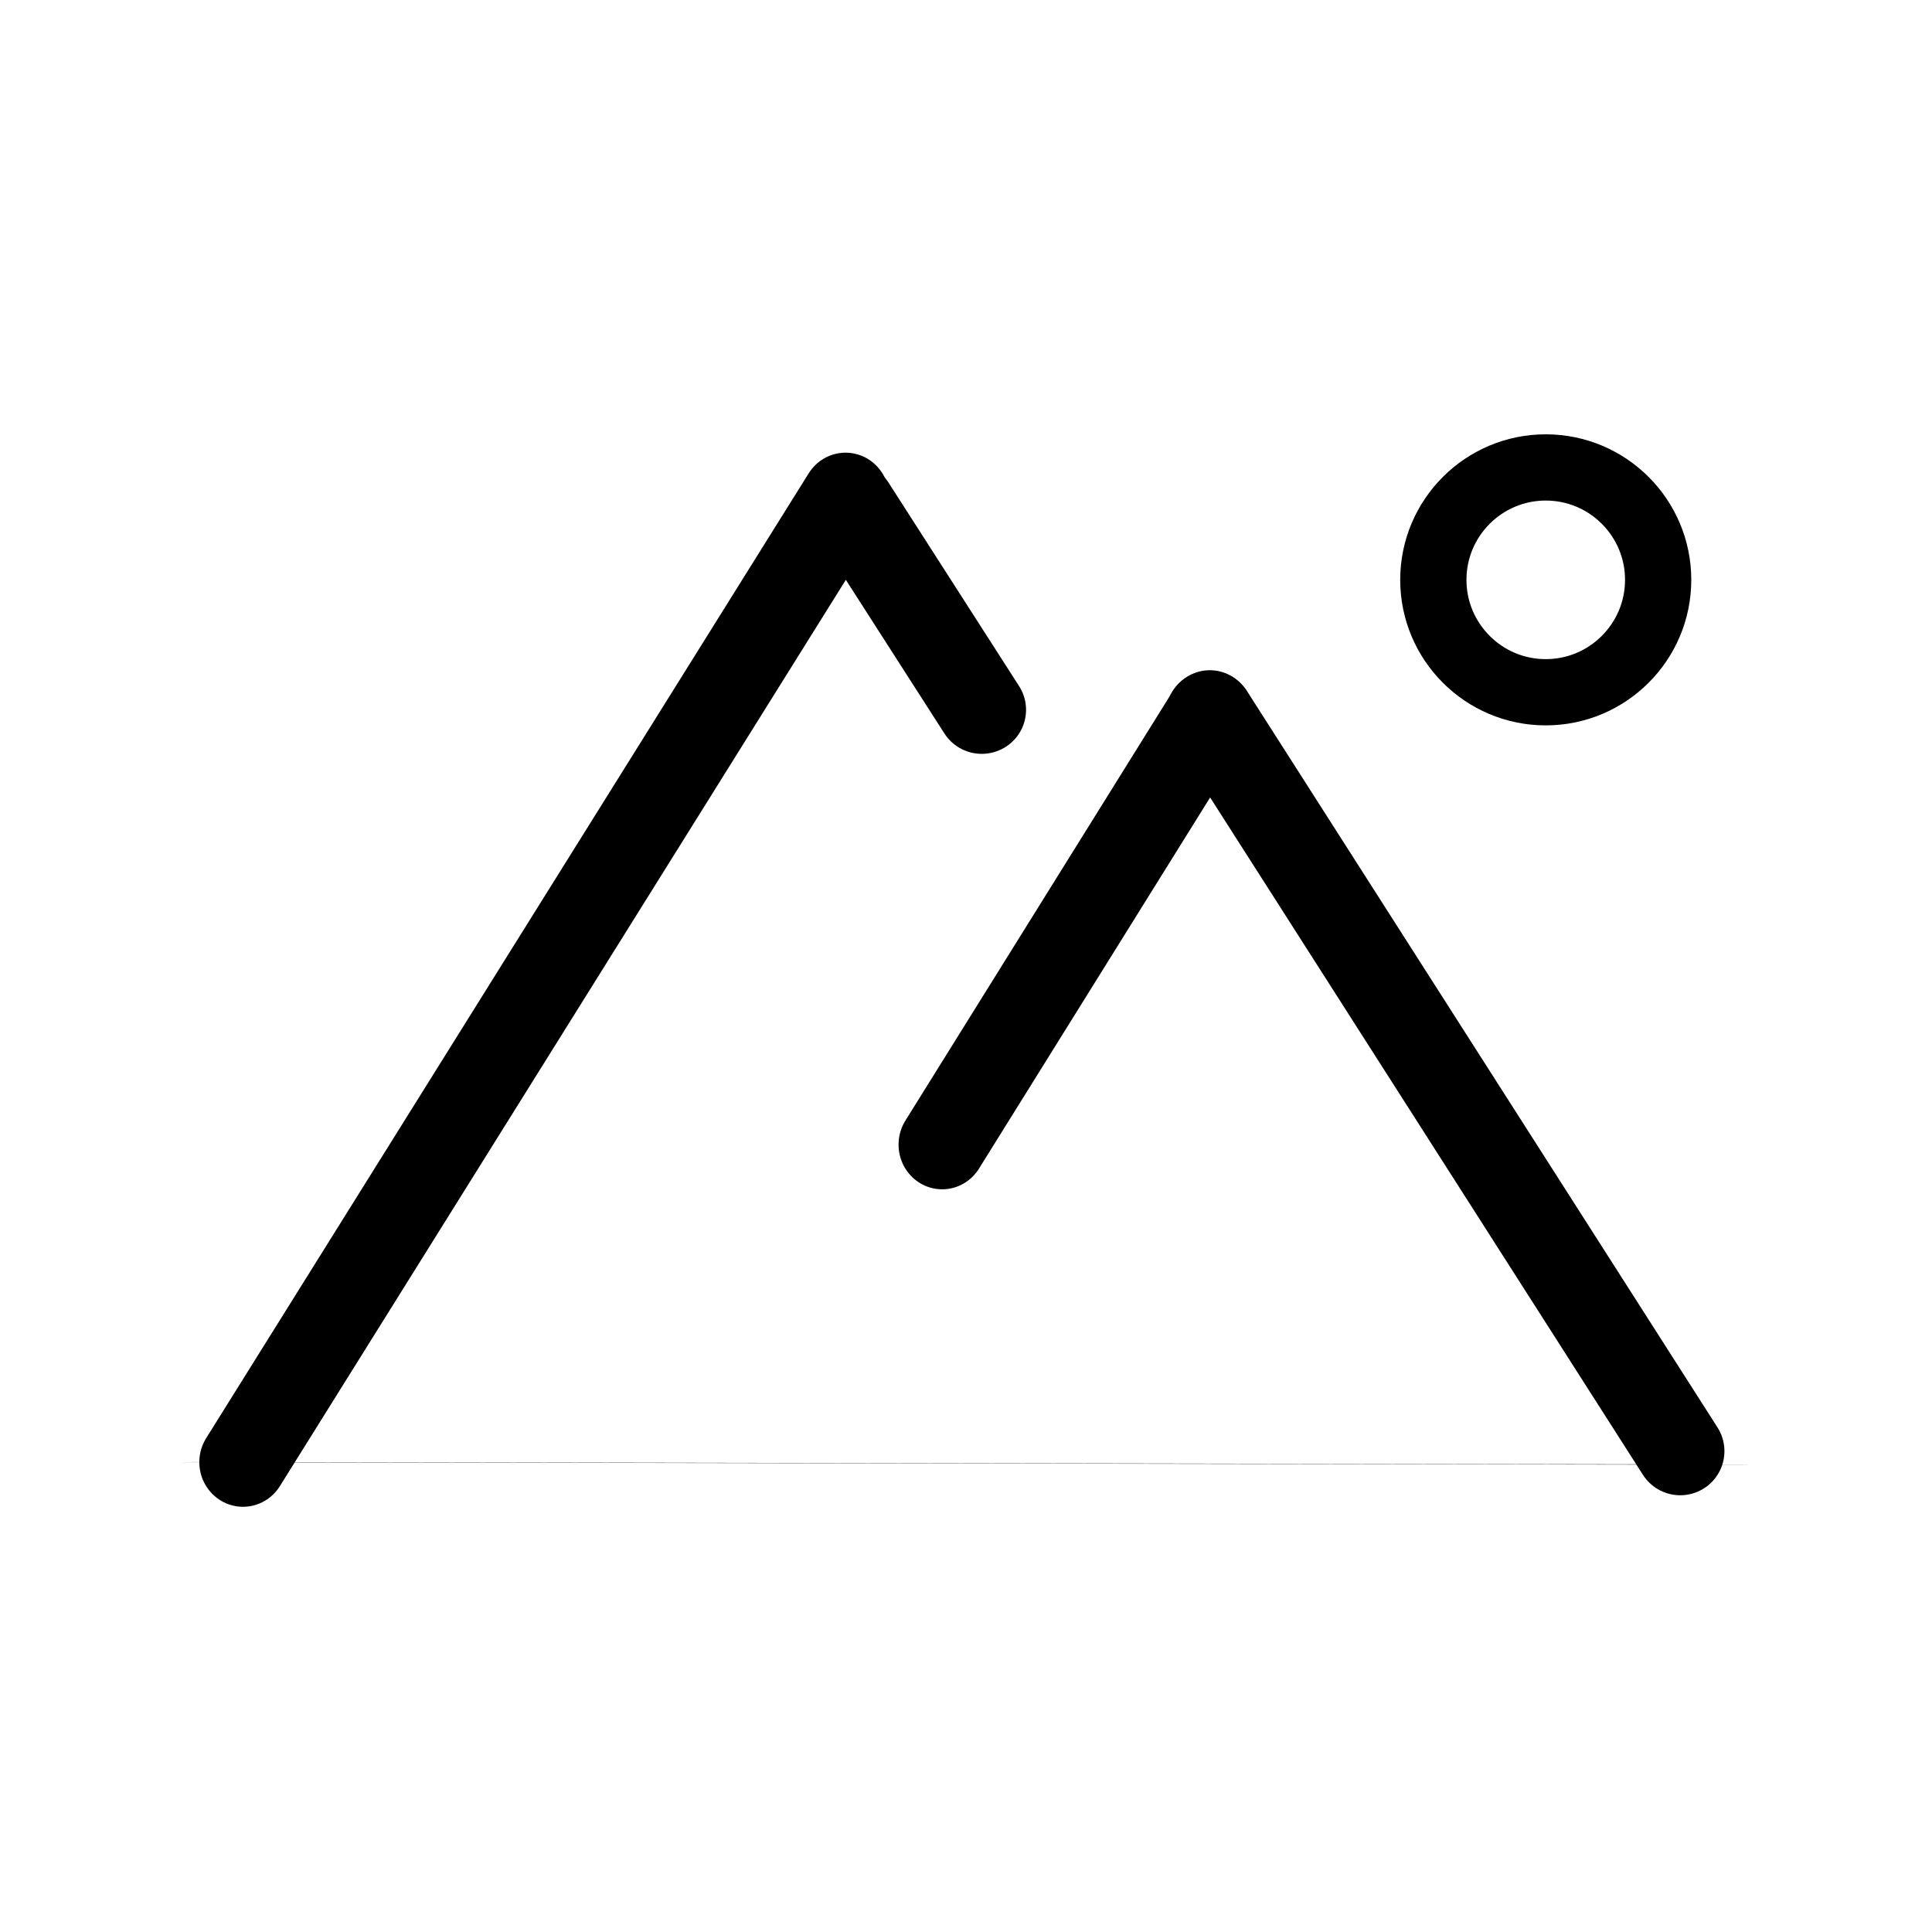
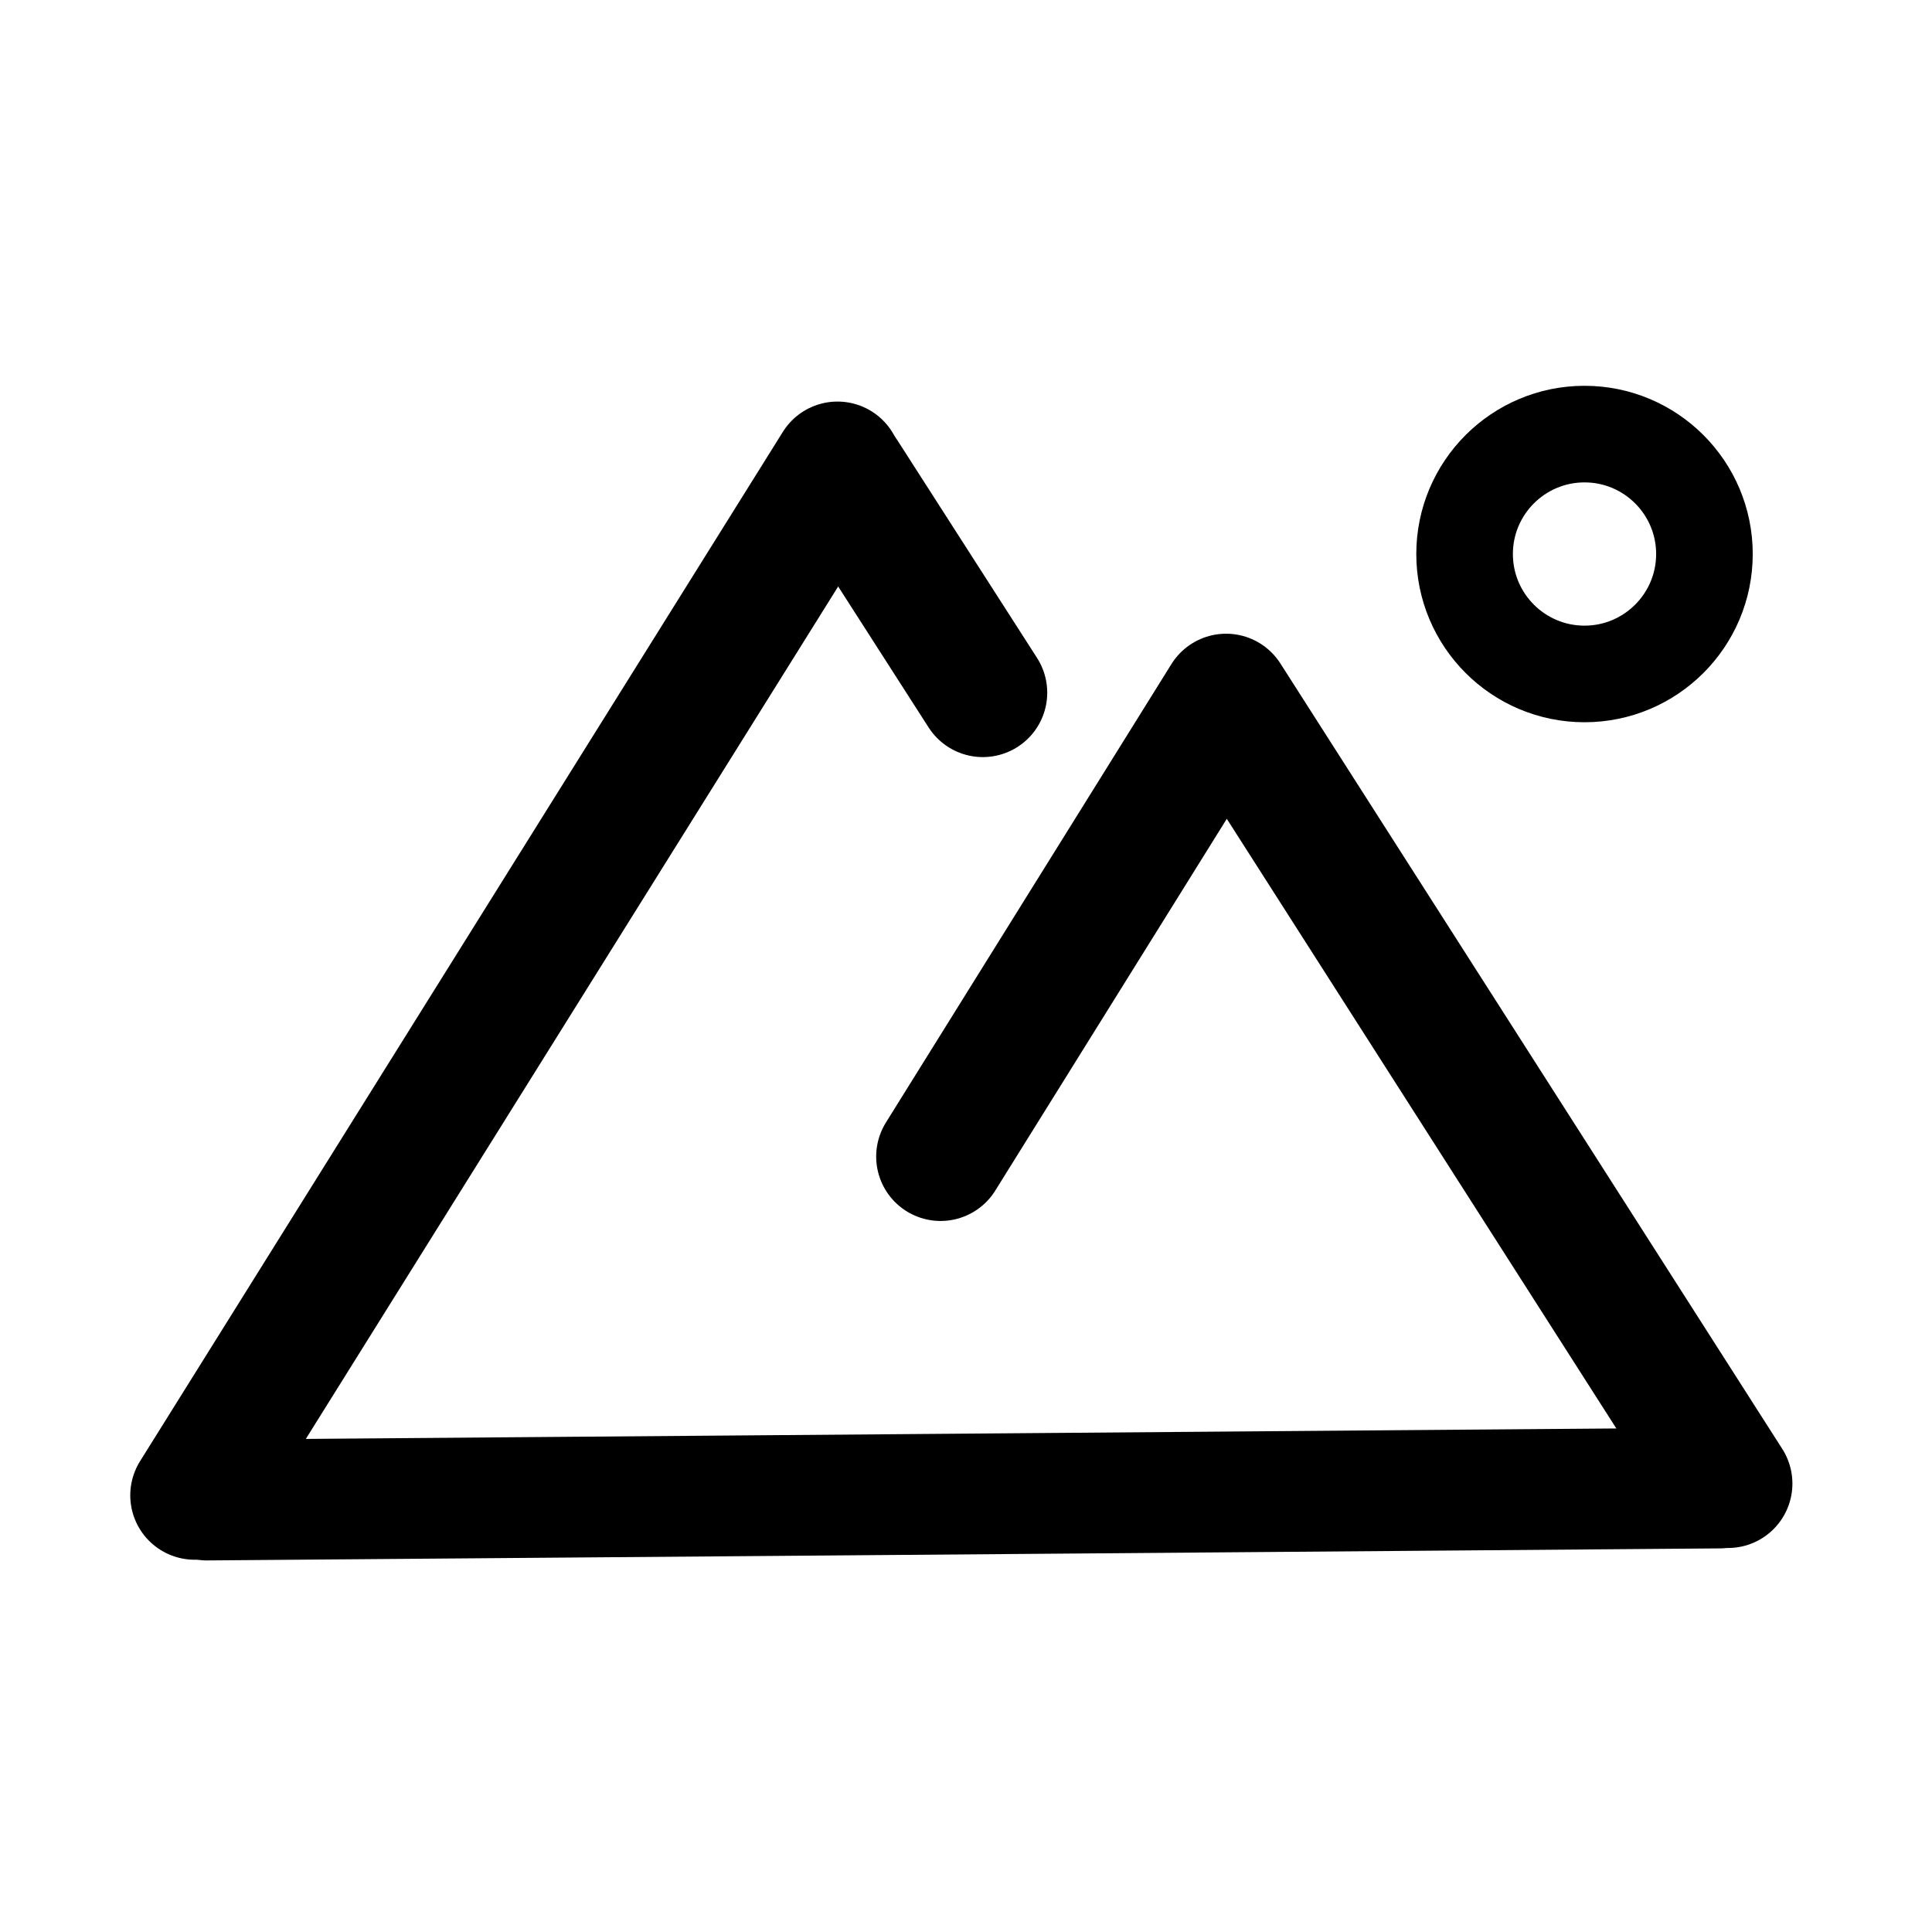
<svg xmlns="http://www.w3.org/2000/svg" viewBox="0 0 700 700" xml:space="preserve" style="fill-rule:evenodd;clip-rule:evenodd;stroke-linecap:round;stroke-linejoin:round;stroke-miterlimit:1.5">
-   <path style="fill:none" d="M367.803 292.007h512.093V804.1H367.803z" transform="translate(-502.765 -399.156) scale(1.36694)" />
-   <path d="M176.735 85.384 17.333 335.283" style="fill:none;stroke:#000;stroke-width:23.12px" transform="matrix(1.36955 0 0 1.39889 64.31 60.741)" />
-   <path d="M176.735 85.384 17.333 335.283" style="fill:none;stroke:#000;stroke-width:13.77px" transform="matrix(3.28667 0 0 -.0035 31.08 530.938)" />
-   <path d="M176.735 85.384 17.333 335.283" style="fill:none;stroke:#000;stroke-width:29.95px" transform="matrix(-1.0693 0 0 1.06744 627.314 167.88)" />
-   <path d="M176.735 85.384 17.333 335.283" style="fill:none;stroke:#000;stroke-width:51.97px" transform="matrix(.6083 0 0 .62303 330.825 205.826)" />
-   <path d="M176.735 85.384 17.333 335.283" style="fill:none;stroke:#000;stroke-width:108.14px" transform="matrix(-.29676 0 0 .29505 360.855 158.256)" />
-   <path d="M353.931 24.219c12.109 0 21.941 9.832 21.941 21.941 0 12.109-9.832 21.941-21.941 21.941-12.11 0-21.941-9.832-21.941-21.941 0-12.109 9.831-21.941 21.941-21.941Zm0 0c12.109 0 21.941 9.832 21.941 21.941 0 12.109-9.832 21.941-21.941 21.941-12.11 0-21.941-9.832-21.941-21.941 0-12.109 9.831-21.941 21.941-21.941Z" style="stroke:#000;stroke-width:12.93px" transform="matrix(1.85626 0 0 1.85626 -96.936 124.404)" />
+   <path style="fill:none" d="M0 0h700v700H0z" />
+   <path d="M303.44 168.828 70.53 541.787" style="fill:none;stroke:#000;stroke-width:46.67px" />
+   <path d="m623.122 539.135-548.206 4.364" style="fill:none;stroke:#000;stroke-width:43.75px" />
+   <path d="M444.239 252.939 626.087 537.53M444.239 252.939 340.792 419.045M305.627 172.31l50.468 78.663" style="fill:none;stroke:#000;stroke-width:46.67px" />
+   <path d="M574.099 157.281c23.982 0 43.451 19.47 43.451 43.451 0 23.982-19.469 43.452-43.451 43.452s-43.451-19.47-43.451-43.452c0-23.981 19.469-43.451 43.451-43.451Zm0 0c23.982 0 43.451 19.47 43.451 43.451 0 23.982-19.469 43.452-43.451 43.452s-43.451-19.47-43.451-43.452c0-23.981 19.469-43.451 43.451-43.451Z" style="stroke:#000;stroke-width:35px" />
</svg>
